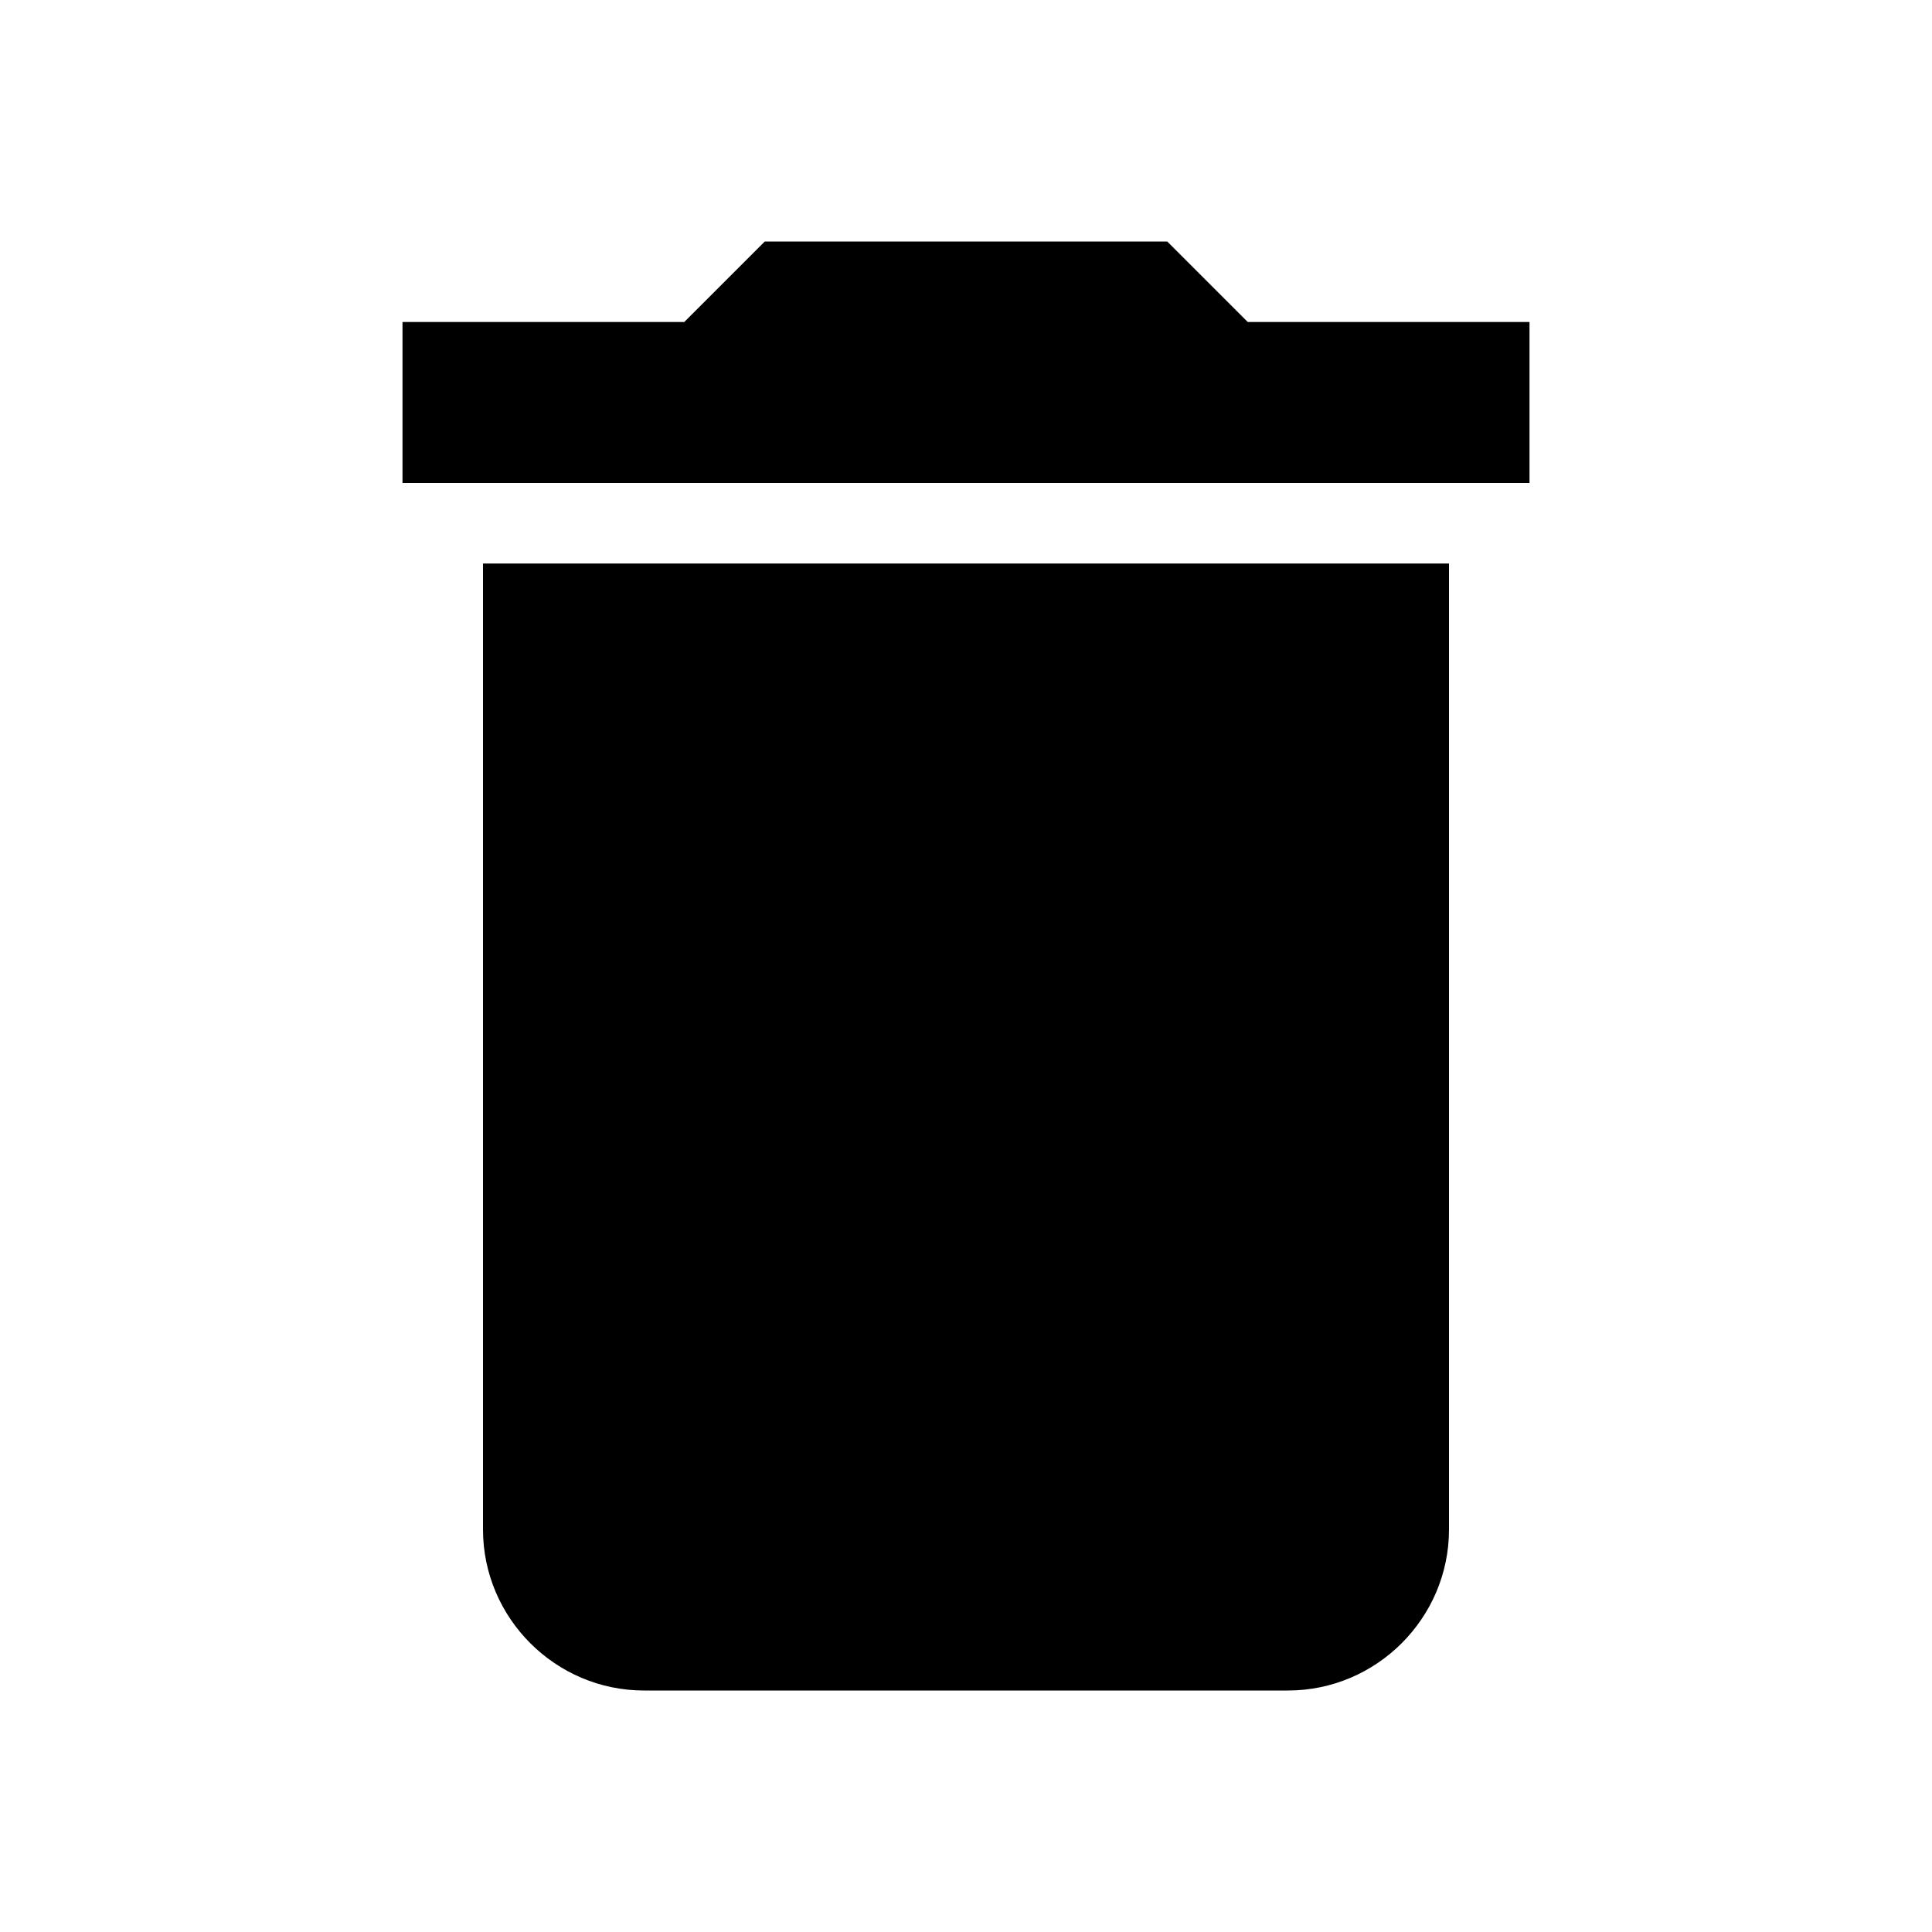
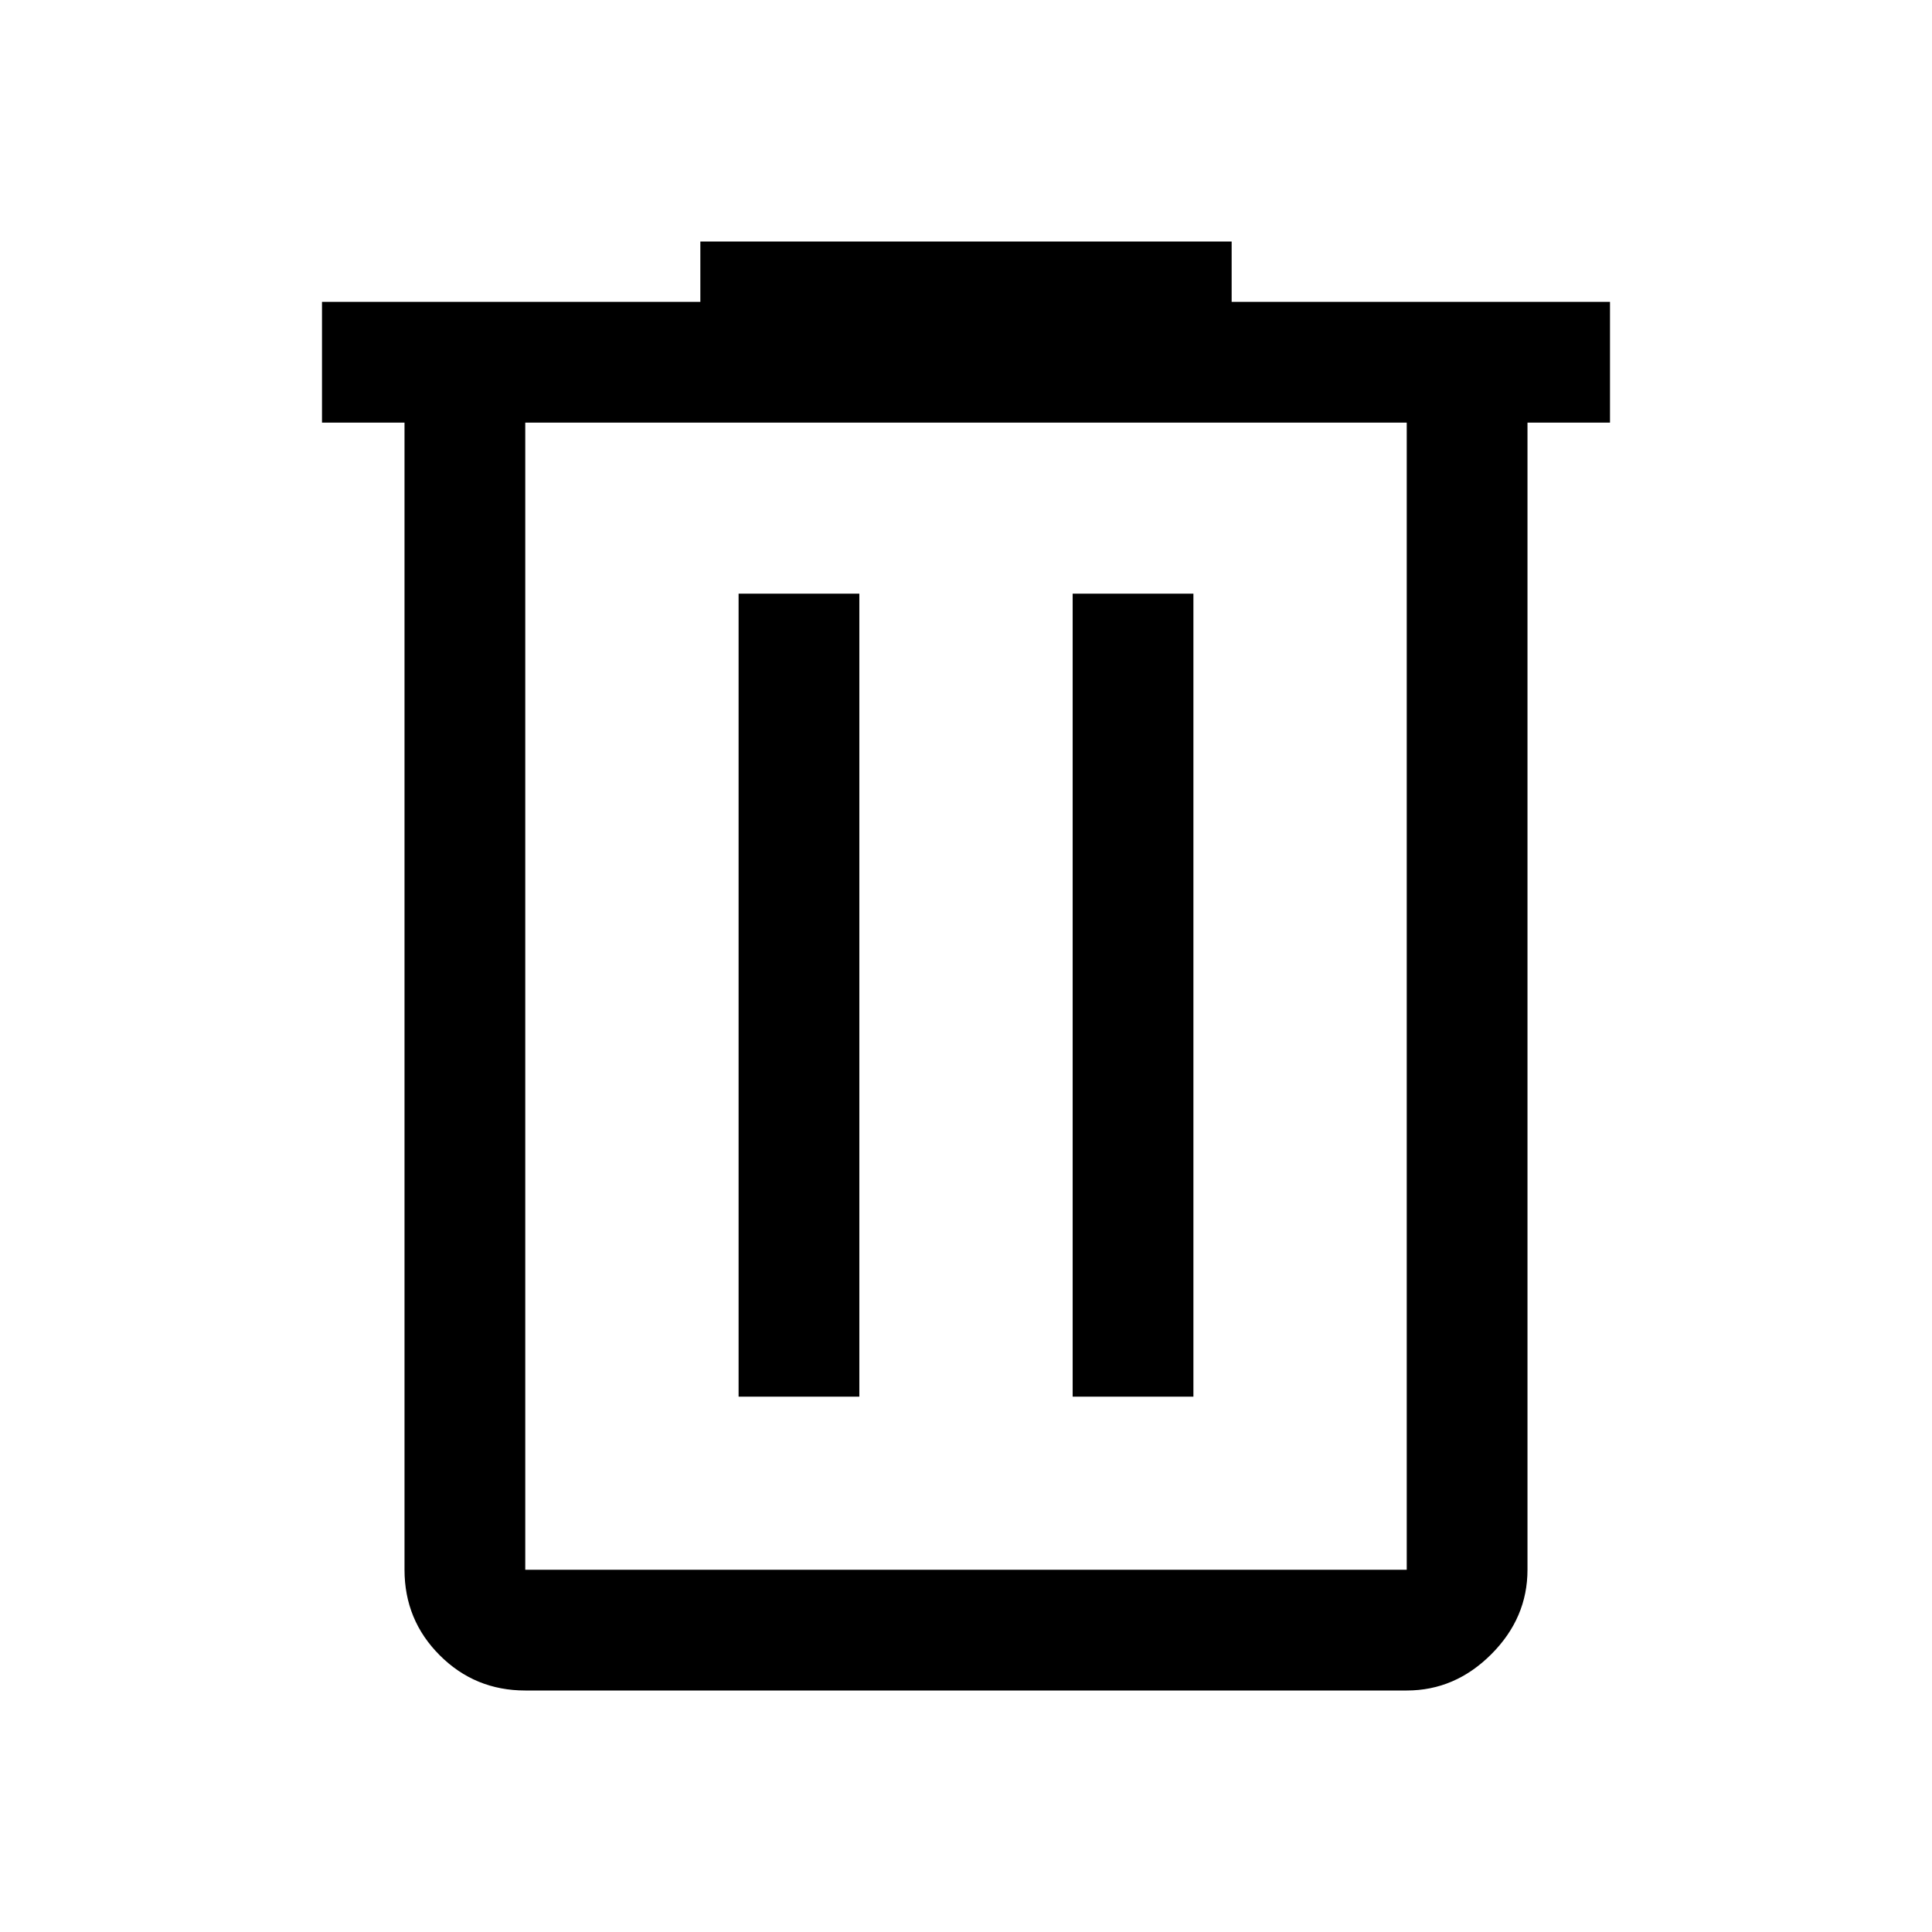
- <svg xmlns="http://www.w3.org/2000/svg" height="24px" viewBox="0 0 24 24" width="24px" fill="#000000">
-   <path d="M0 0h24v24H0z" fill="none" />
-   <path d="M6 19c0 1.1.9 2 2 2h8c1.1 0 2-.9 2-2V7H6v12zM19 4h-3.5l-1-1h-5l-1 1H5v2h14V4z" />
+ <svg xmlns="http://www.w3.org/2000/svg" height="48" width="48">
+   <path d="M13.05 42q-1.25 0-2.125-.875T10.05 39V10.5H8v-3h9.4V6h13.2v1.5H40v3h-2.05V39q0 1.2-.9 2.1-.9.9-2.1.9Zm21.9-31.5h-21.9V39h21.9Zm-16.6 24.2h3V14.75h-3Zm8.3 0h3V14.75h-3Zm-13.6-24.2V39Z" />
</svg>
